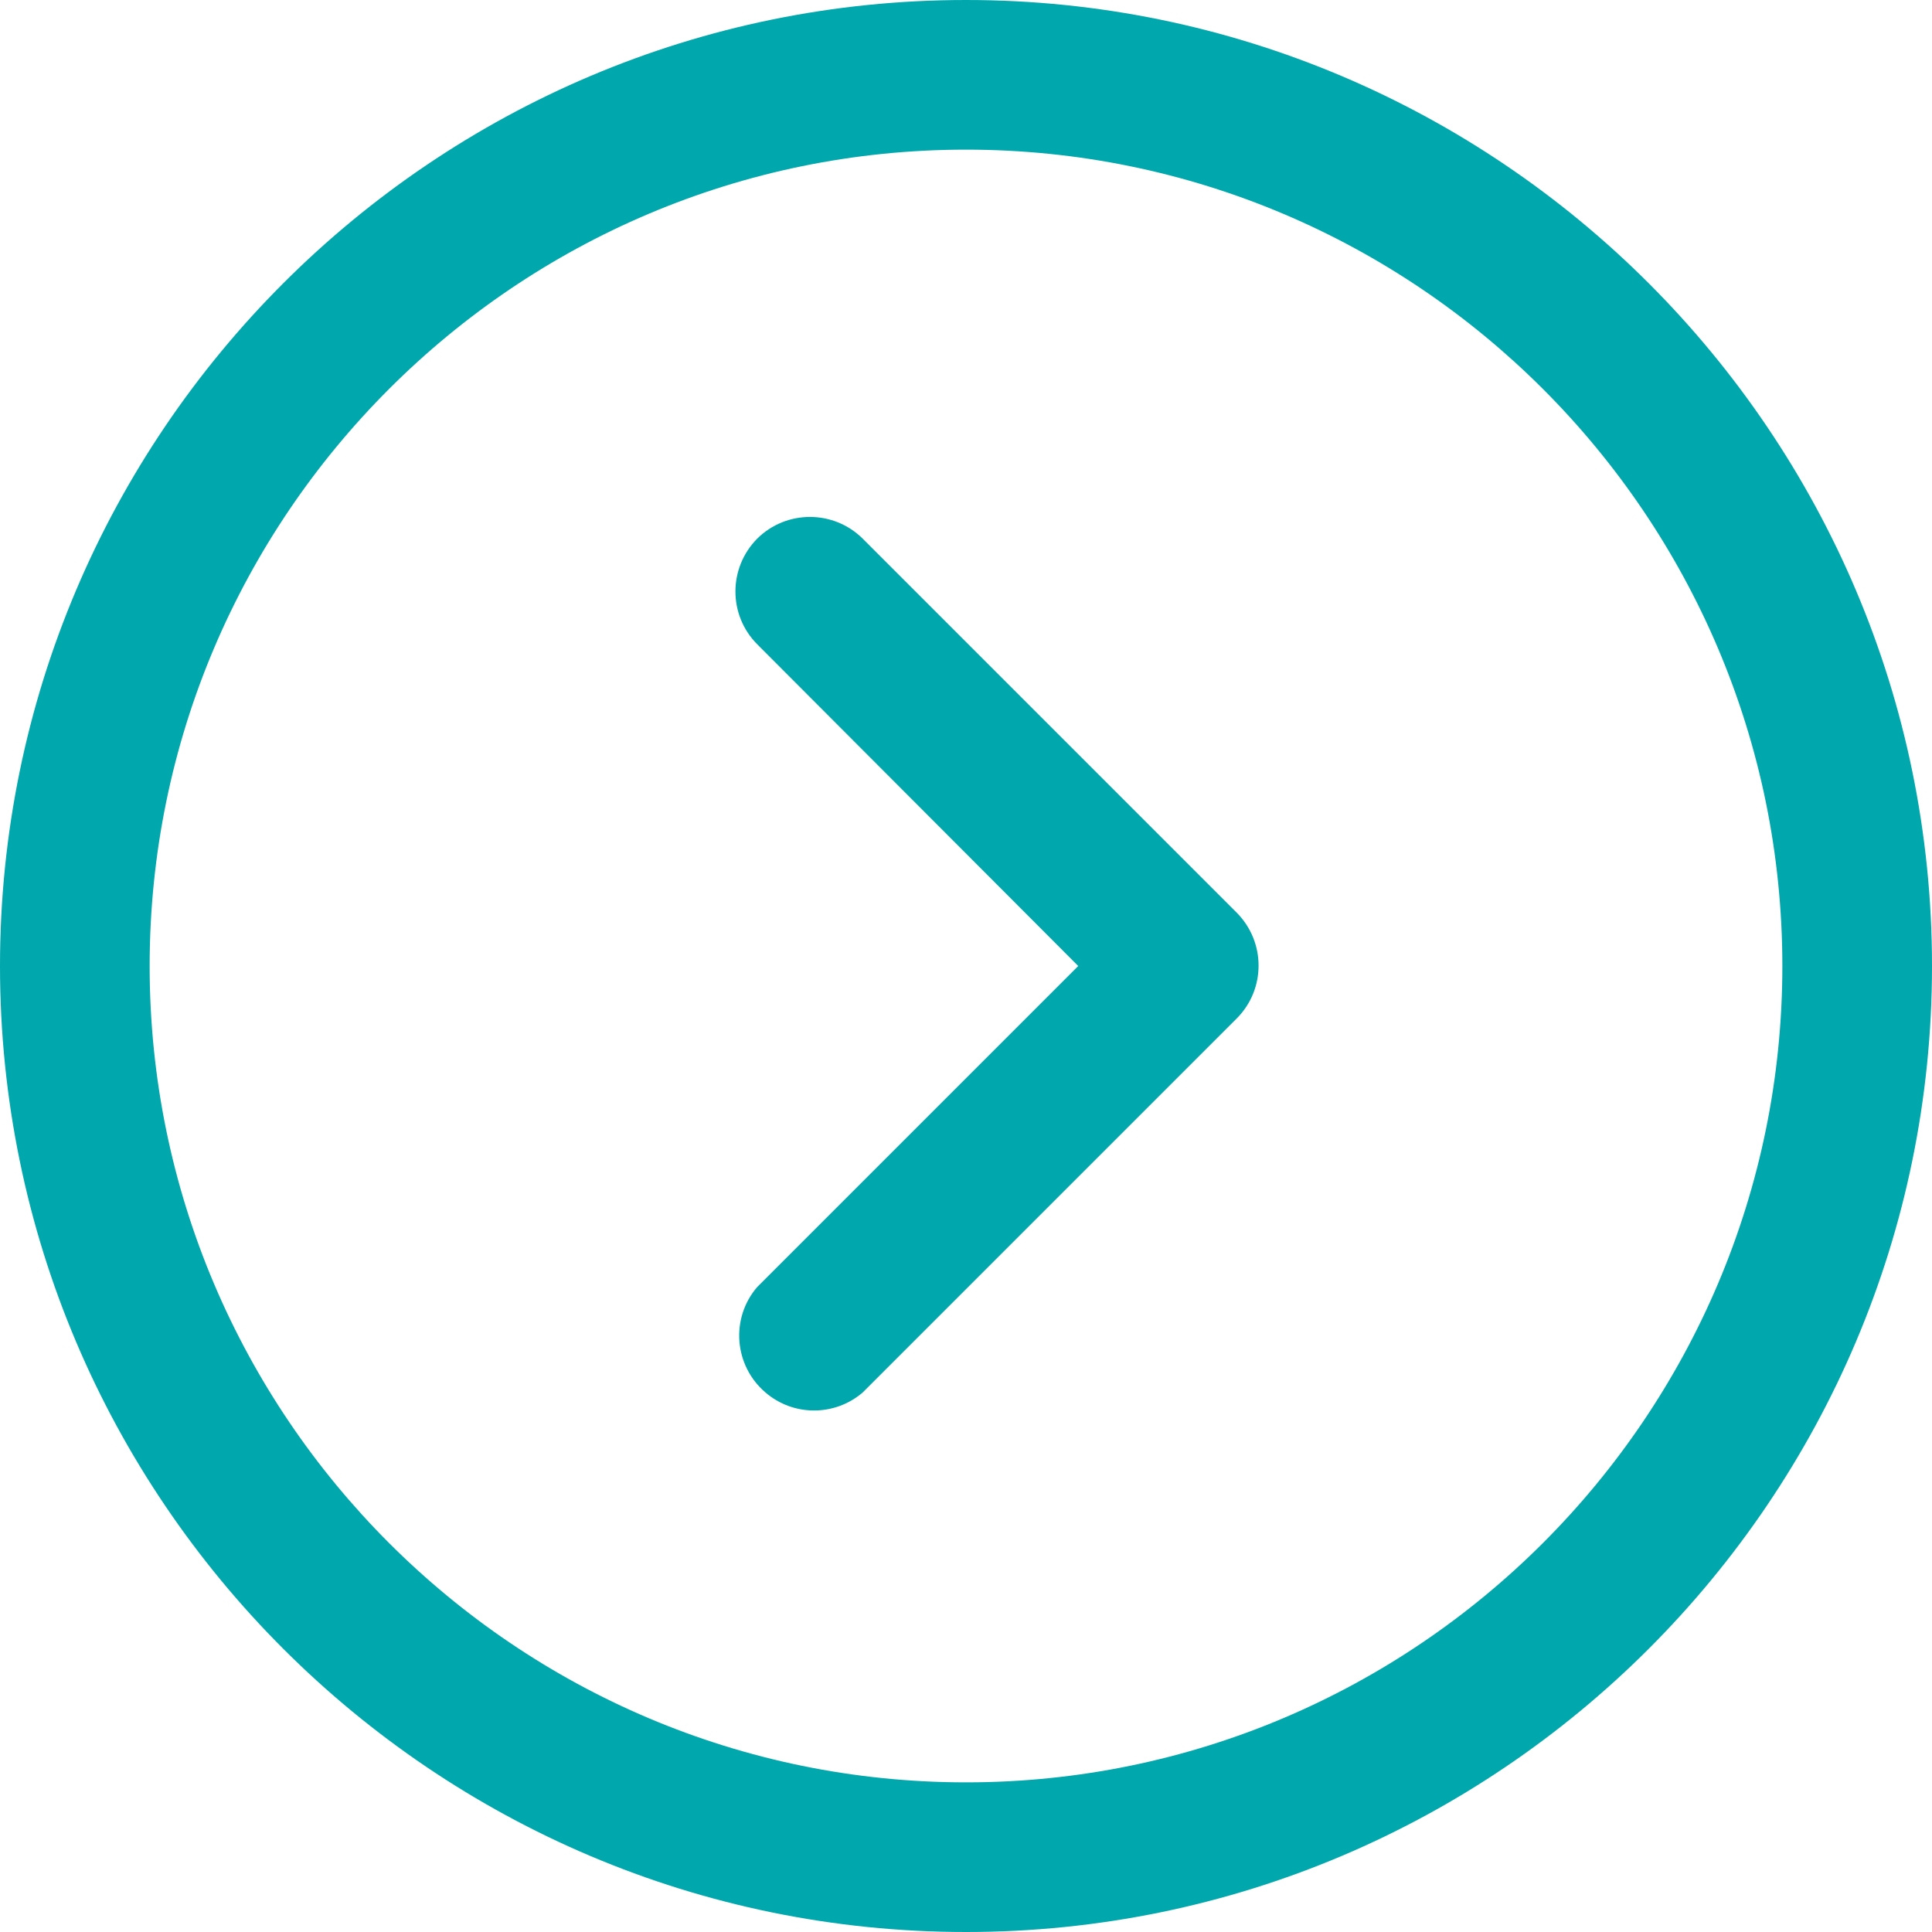
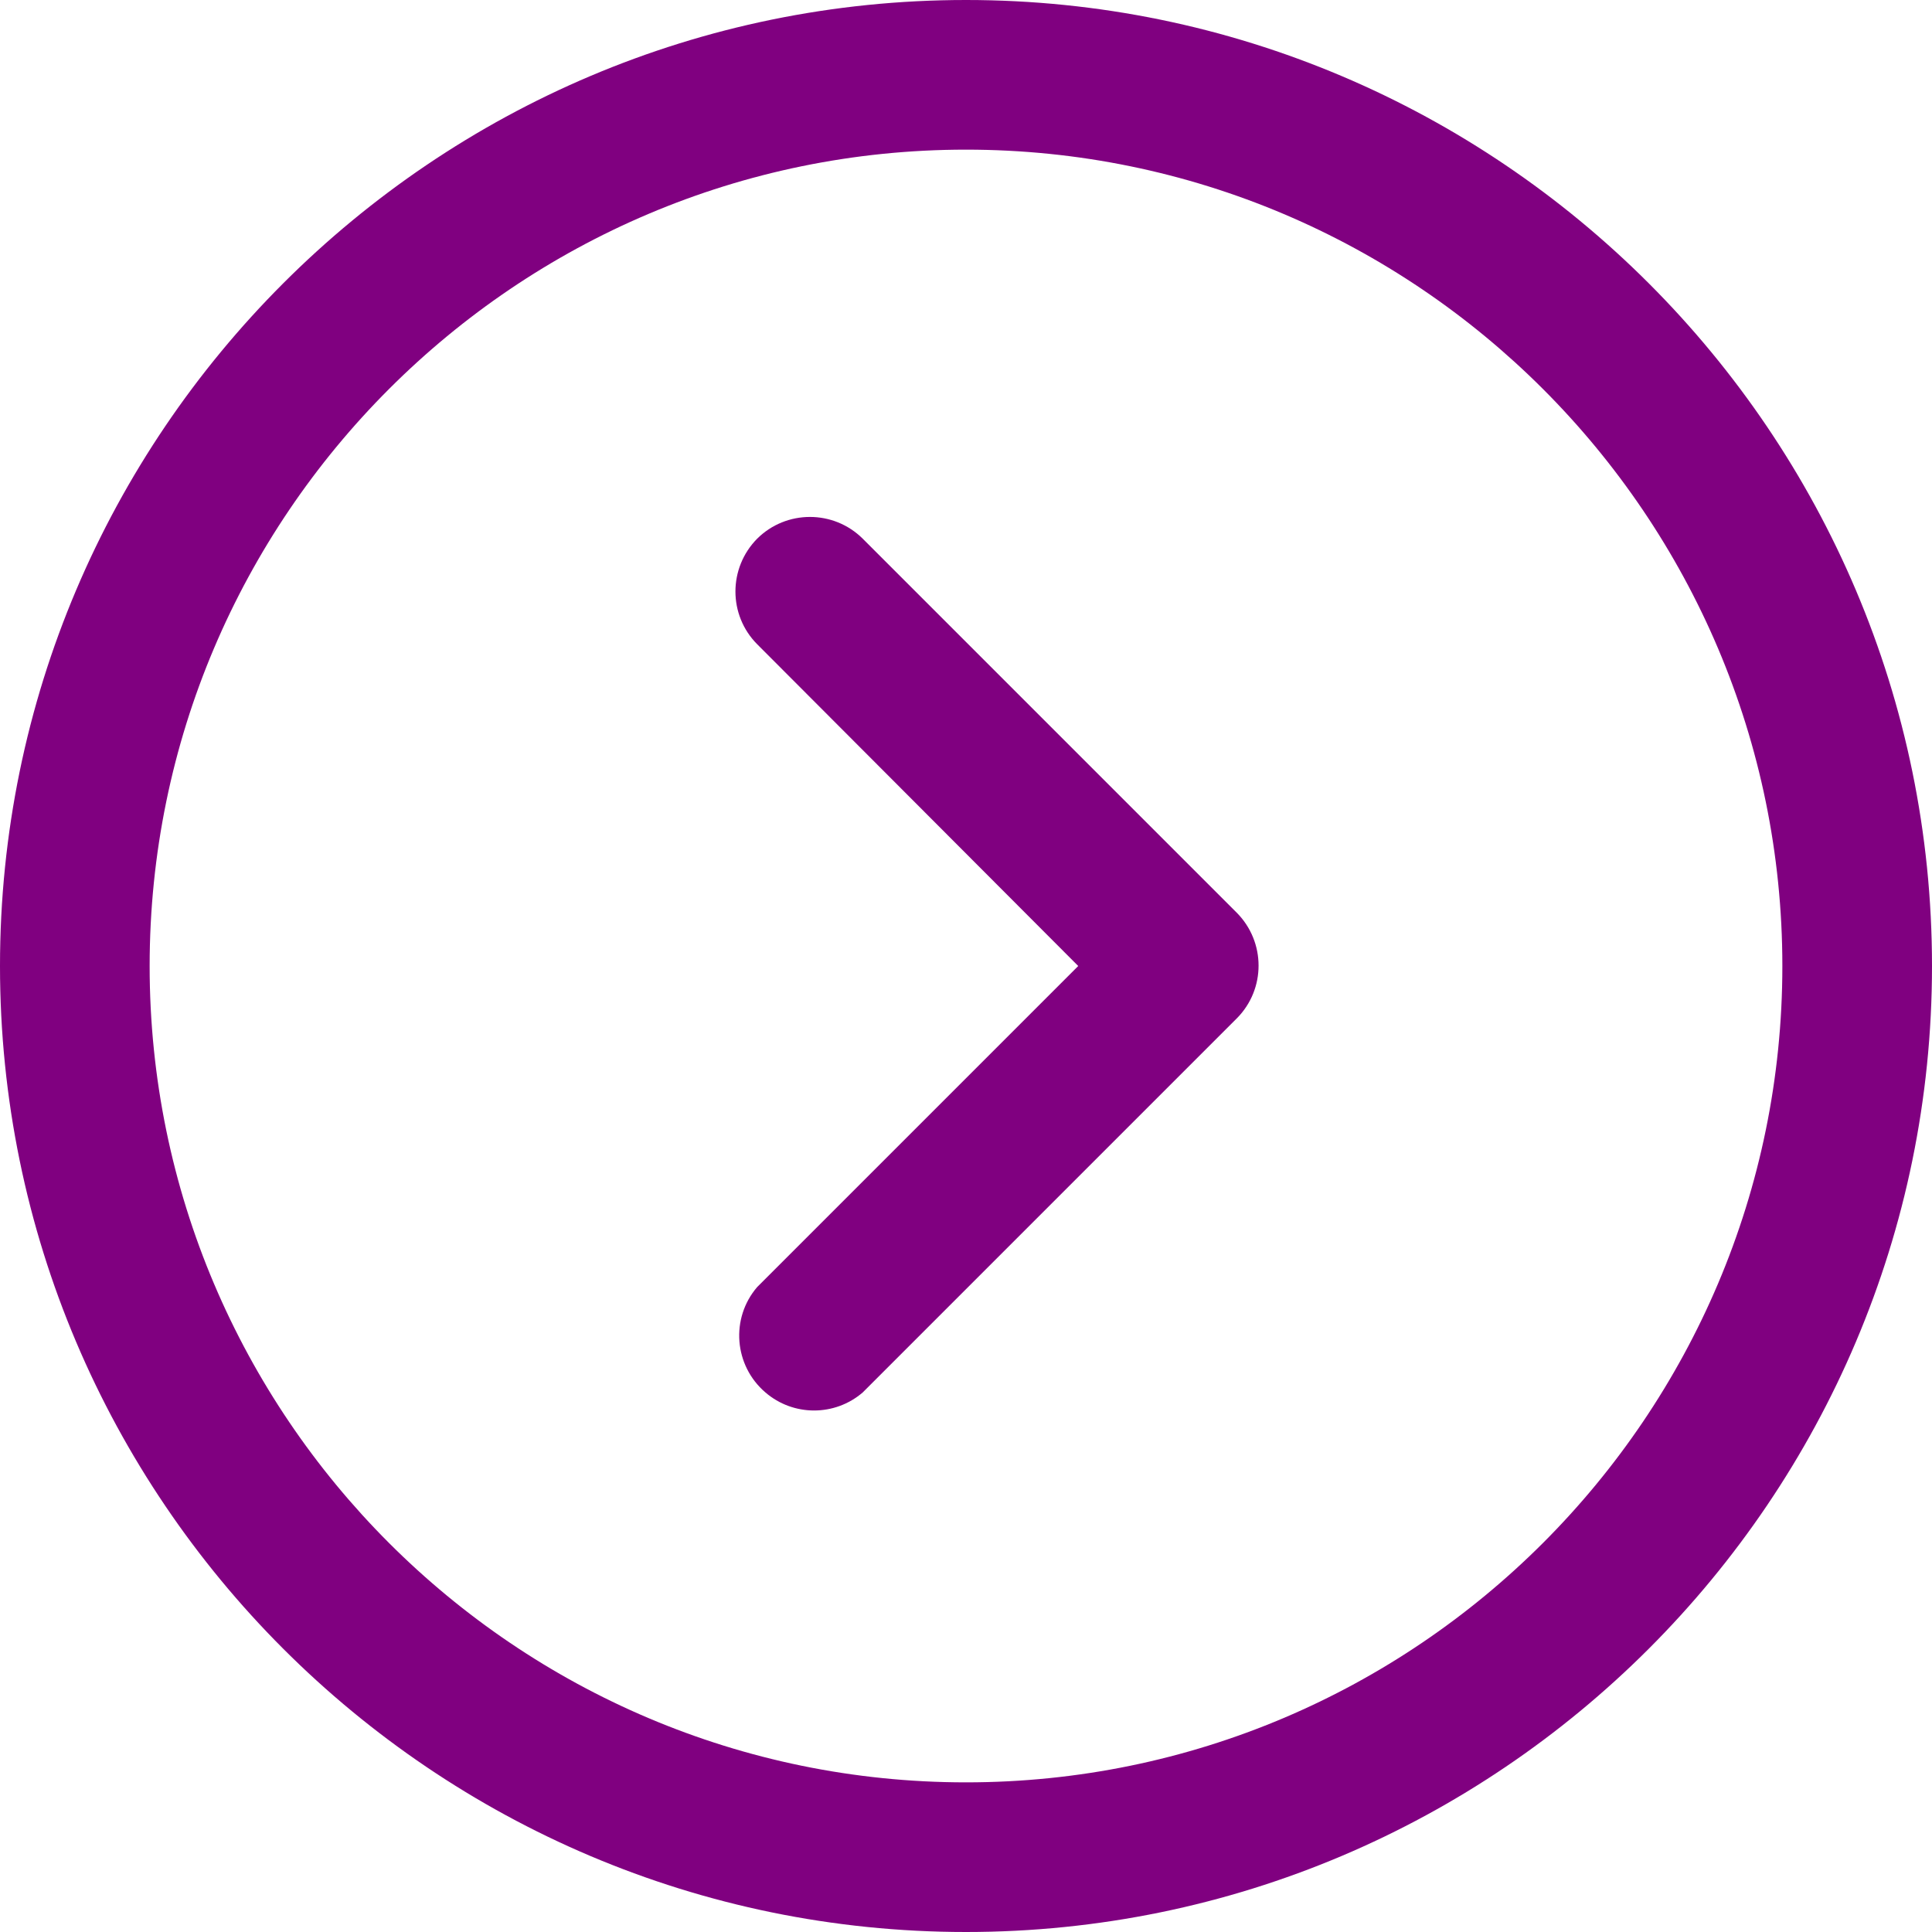
<svg xmlns="http://www.w3.org/2000/svg" width="11" height="11" viewBox="0 0 11 11" fill="none">
-   <path d="M11 5.5C11 8.533 8.533 11 5.5 11C2.467 11 0 8.533 0 5.5C0 2.467 2.468 0 5.5 0C8.532 0 11 2.467 11 5.5ZM0.852 5.5C0.852 8.063 2.937 10.148 5.5 10.148C8.063 10.148 10.148 8.063 10.148 5.5C10.148 2.937 8.063 0.852 5.5 0.852C2.937 0.852 0.852 2.937 0.852 5.5Z" fill="#00A7AC" />
-   <path d="M4.912 3.067L7.042 5.197C7.207 5.364 7.207 5.632 7.042 5.798L4.912 7.928C4.753 8.065 4.517 8.065 4.358 7.928C4.179 7.775 4.158 7.506 4.311 7.328L6.139 5.5L4.311 3.668C4.146 3.502 4.146 3.234 4.311 3.067C4.477 2.902 4.746 2.902 4.912 3.067Z" fill="#00A7AC" />
+   <path d="M11 5.5C11 8.533 8.533 11 5.5 11C2.467 11 0 8.533 0 5.5C0 2.467 2.468 0 5.5 0C8.532 0 11 2.467 11 5.5ZM0.852 5.5C0.852 8.063 2.937 10.148 5.5 10.148C8.063 10.148 10.148 8.063 10.148 5.5C10.148 2.937 8.063 0.852 5.5 0.852C2.937 0.852 0.852 2.937 0.852 5.5Z" fill="#800080" />
+   <path d="M4.912 3.067L7.042 5.197C7.207 5.364 7.207 5.632 7.042 5.798L4.912 7.928C4.753 8.065 4.517 8.065 4.358 7.928C4.179 7.775 4.158 7.506 4.311 7.328L6.139 5.5L4.311 3.668C4.146 3.502 4.146 3.234 4.311 3.067C4.477 2.902 4.746 2.902 4.912 3.067Z" fill="#800080" />
</svg>
